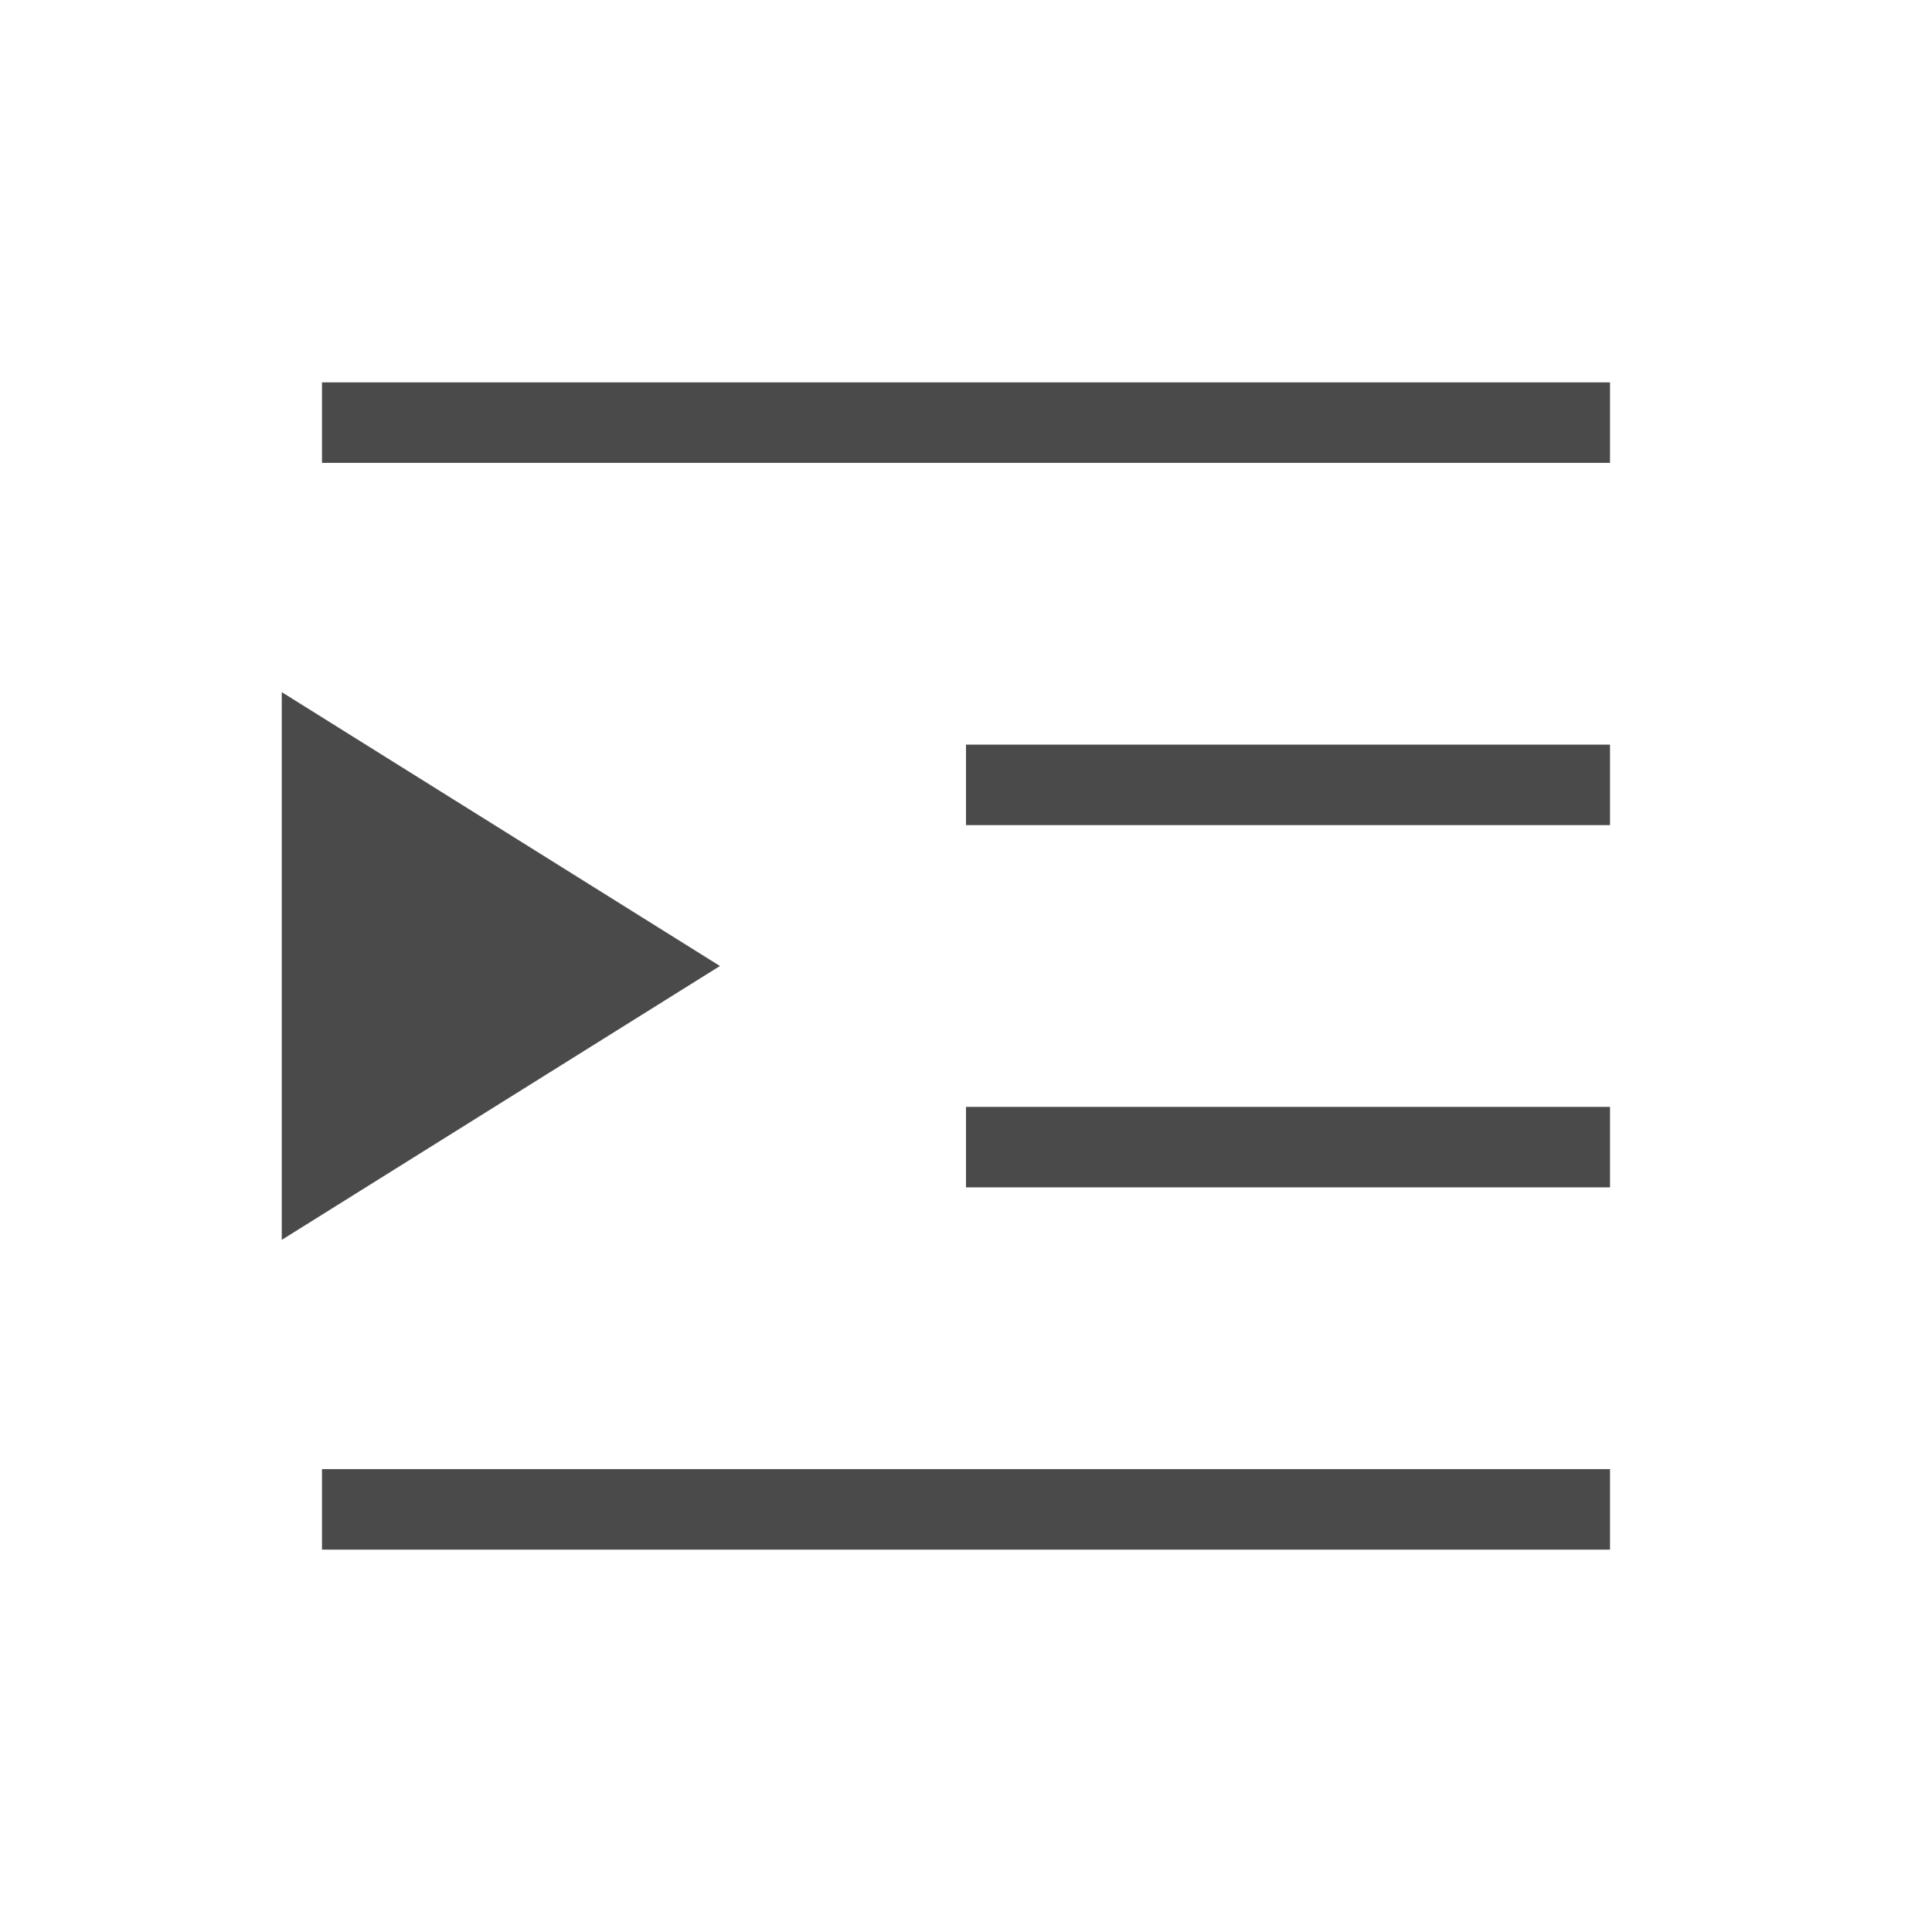
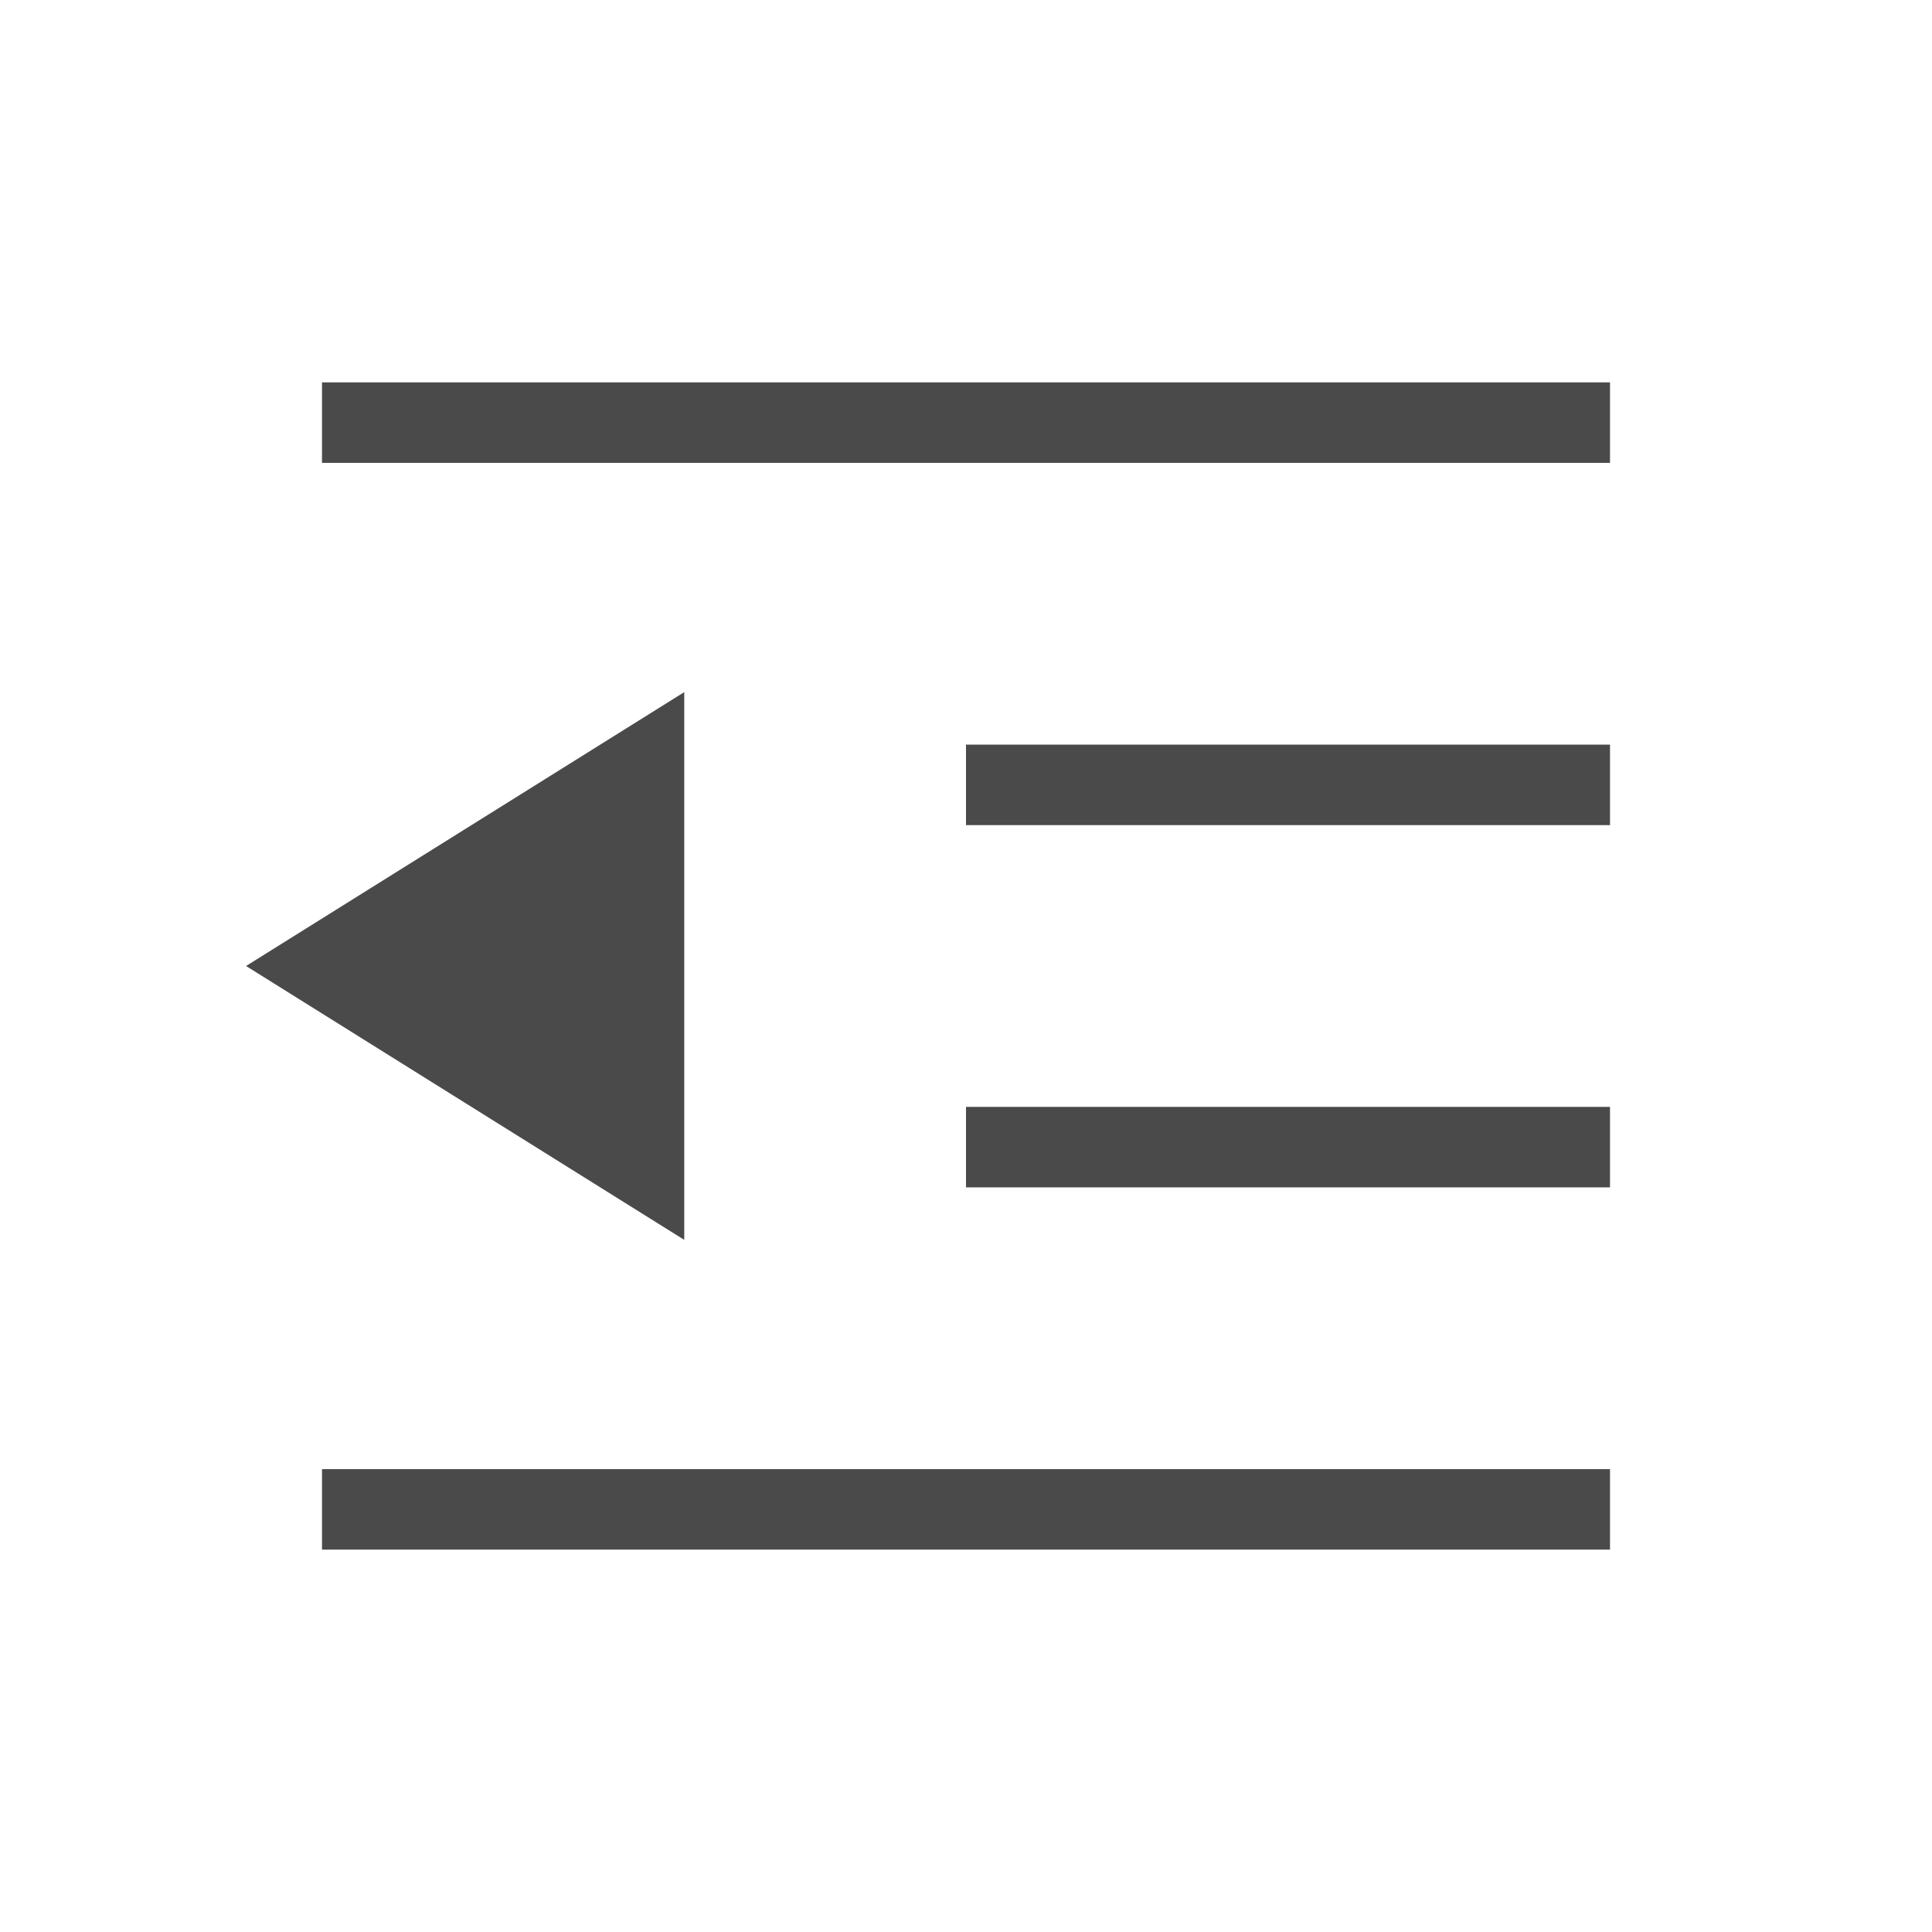
<svg fill="none" viewBox="0 0 24 24">
  <path fill="#F5F5F5" d="M0 0h24v24H0z" />
-   <path fill="white" d="M-370.404-514.5h793v822h-793z" />
-   <path stroke="#4A4A4A" d="M4 5.25h16m-8 4.5h8m-8 4.5h8m-16 4.5h16" />
-   <path fill="#4A4A4A" stroke="#4A4A4A" d="M4 9.5 8 12l-4 2.5z" />
+   <path fill="white" d="M-370.404-442.5h793v822h-793z" />
+   <path stroke="#4A4A4A" strokeLinecap="round" strokeLinejoin="round" strokeWidth="1.5" d="M4 5.25h16M12 9.75h8M12 14.25h8M4 18.75h16" />
+   <path fill="#4A4A4A" stroke="#4A4A4A" strokeLinejoin="round" strokeWidth="1.5" d="M8 9.5 4 12l4 2.5z" />
</svg>
